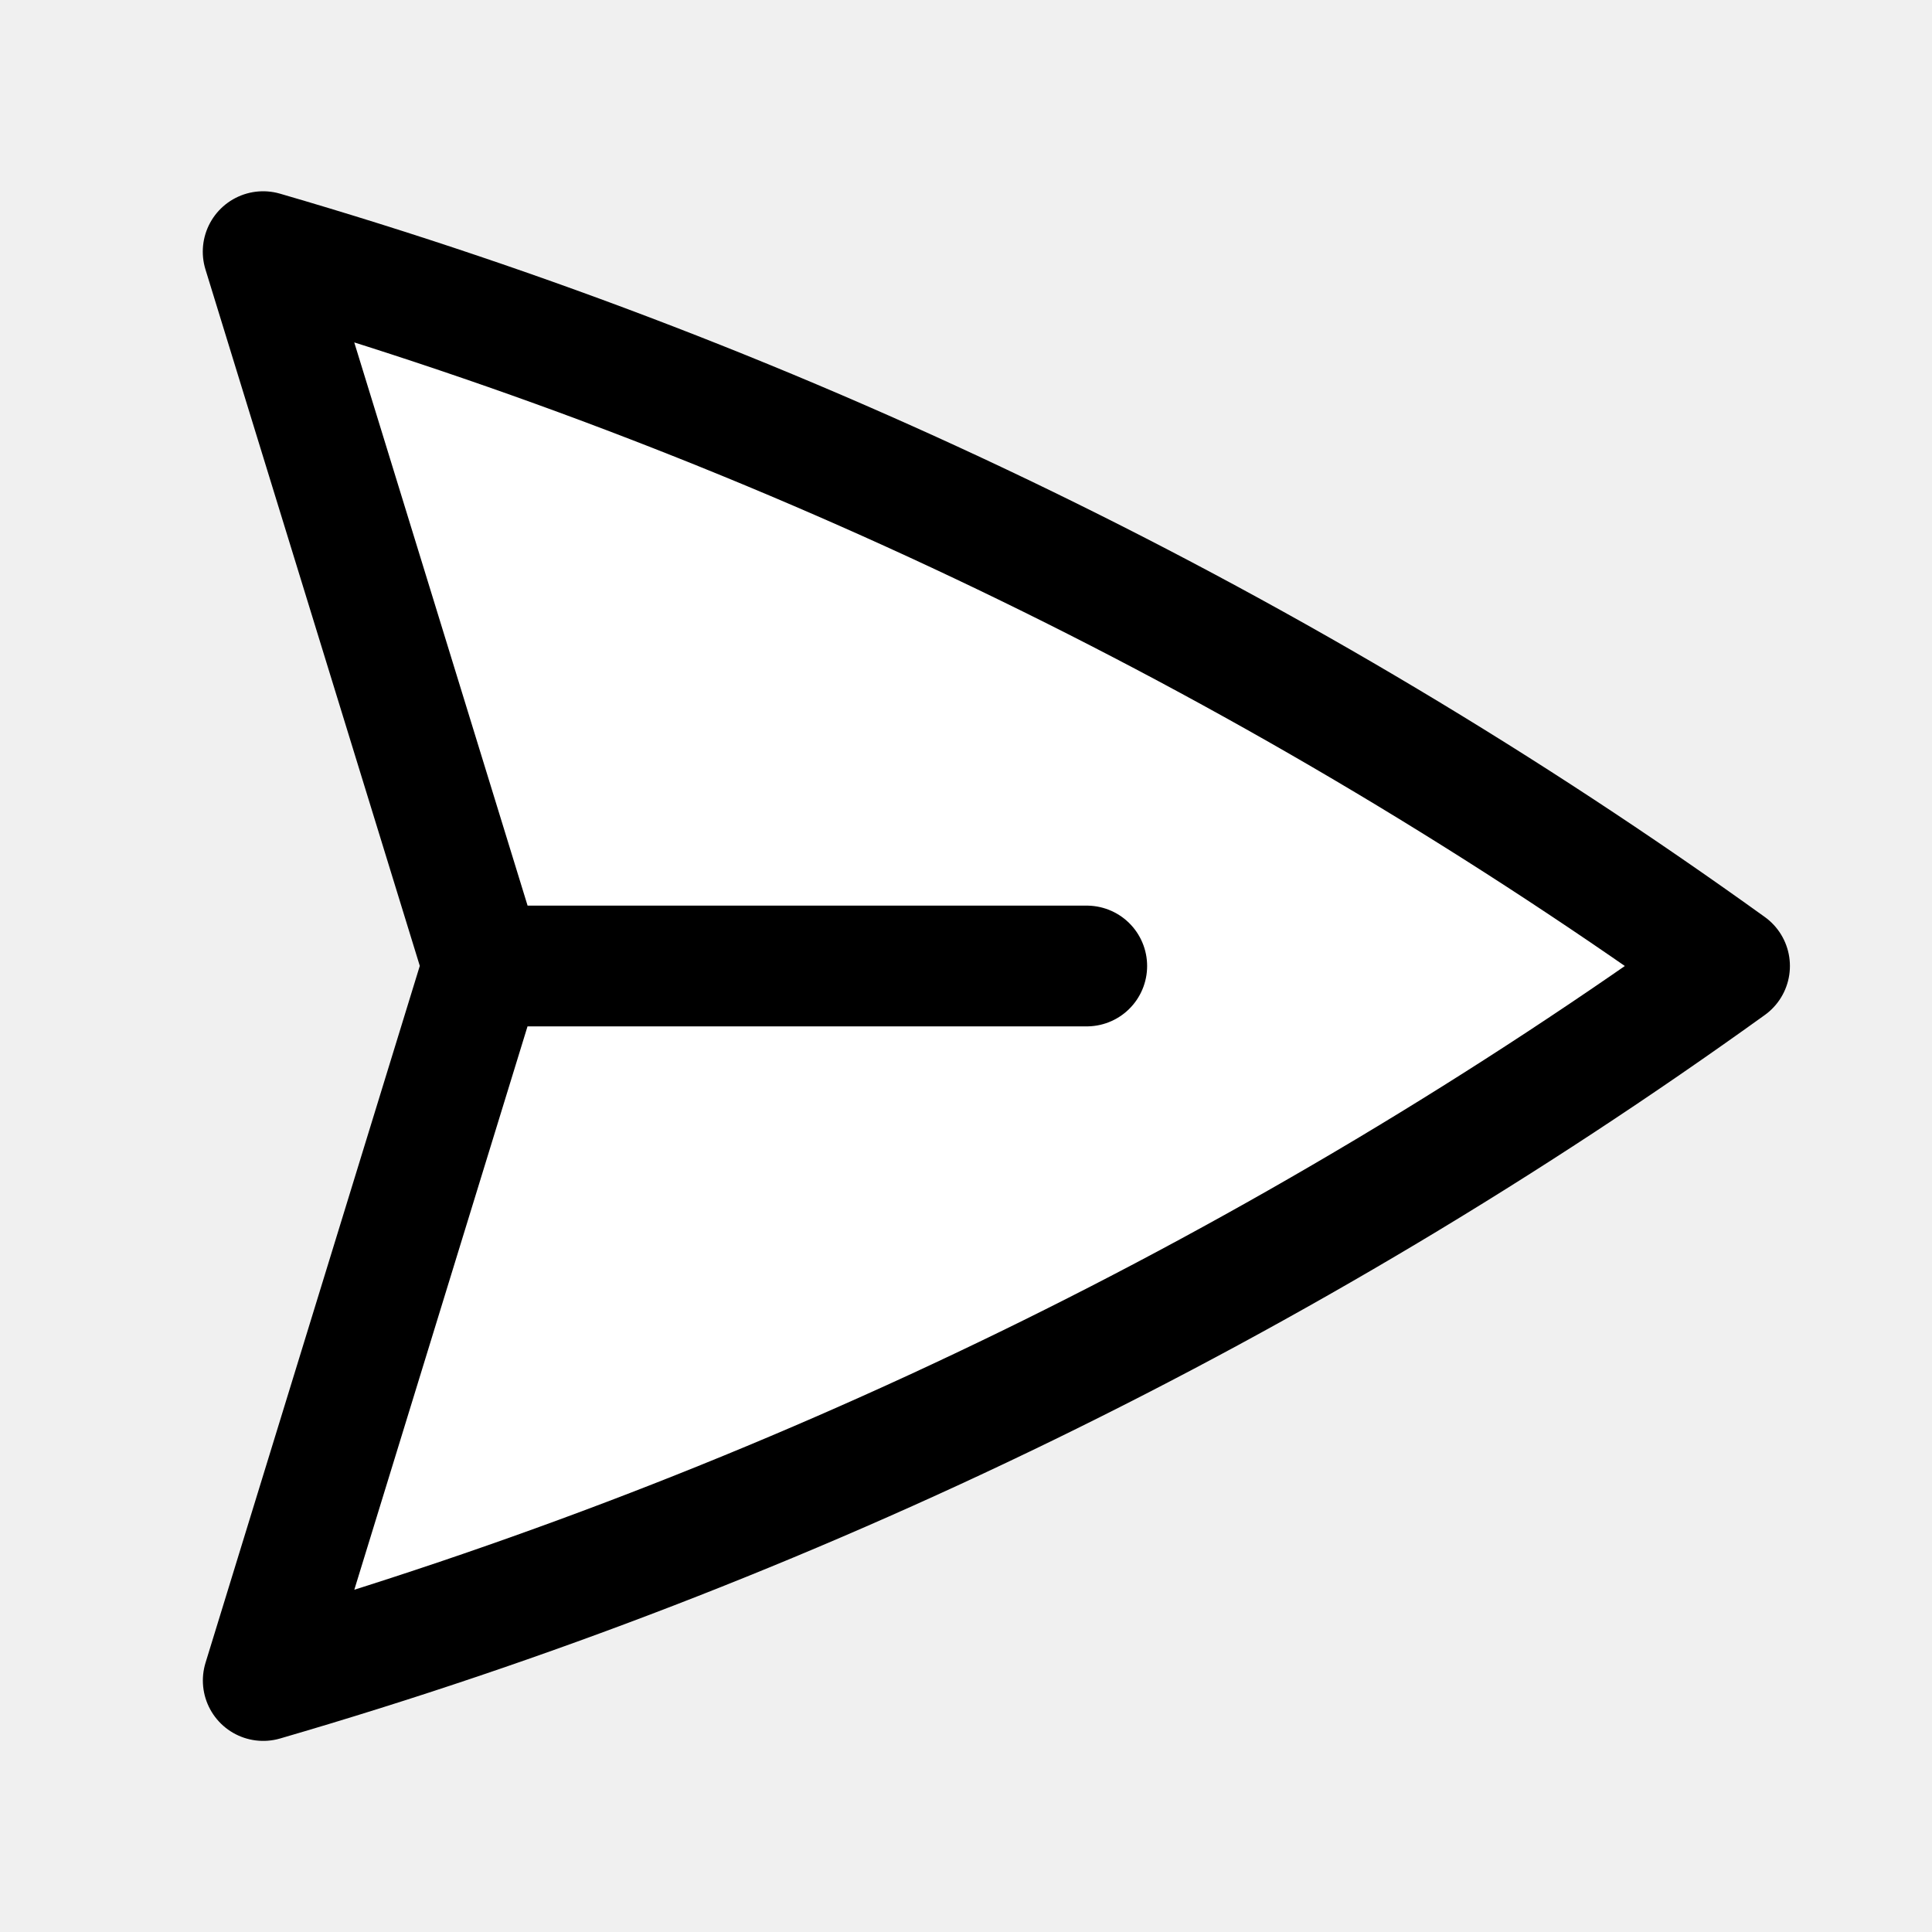
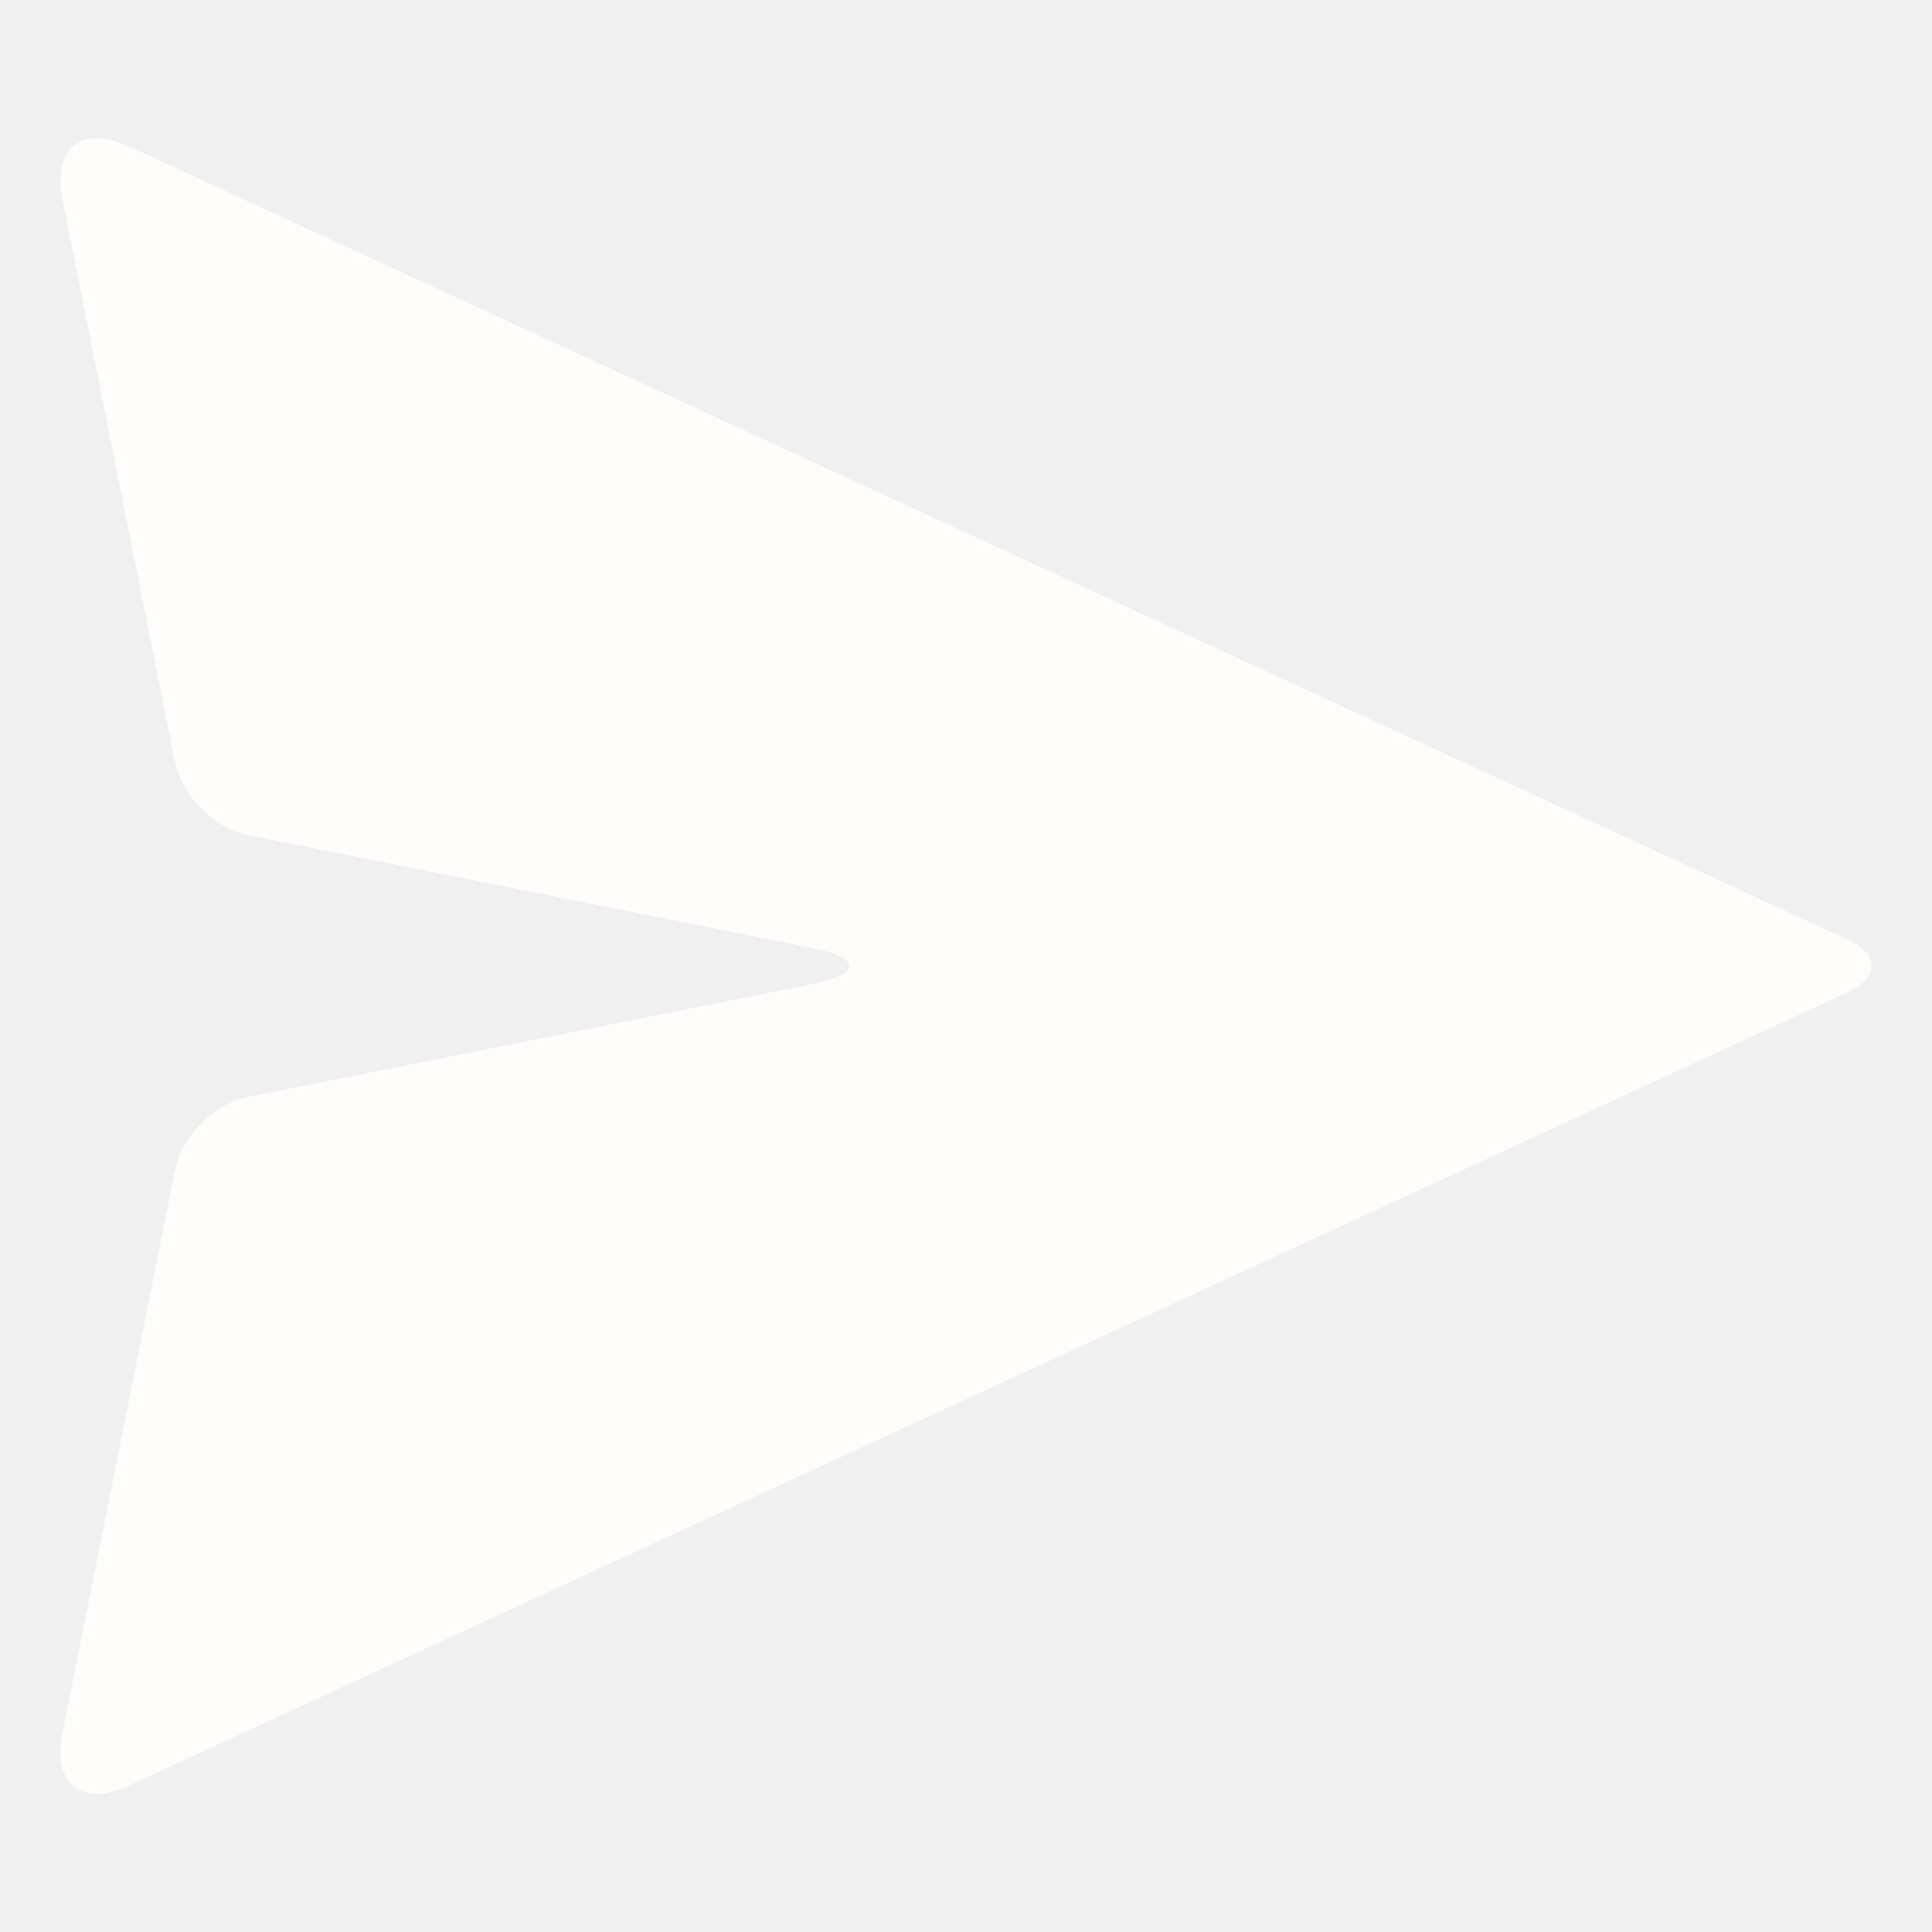
- <svg xmlns="http://www.w3.org/2000/svg" fill="#ffffff" viewBox="0 0 24 24" stroke-width="1.5" stroke="currentColor" class="w-6 h-6">
-   <path stroke-linecap="round" stroke-linejoin="round" d="M6 12L3.269 3.126A59.768 59.768 0 0121.485 12 59.77 59.77 0 013.27 20.876L5.999 12zm0 0h7.5" />
+ <svg xmlns="http://www.w3.org/2000/svg" id="SvgjsSvg1042" width="288" height="288" version="1.1">
+   <defs id="SvgjsDefs1043" />
+   <g id="SvgjsG1044">
+     <svg viewBox="0 0 64 64" style="isolation:isolate" width="288" height="288">
+       <defs>
+         <clipPath id="a">
+           <rect width="64" height="64" fill="#fffcfc" class="color000 svgShape" />
+         </clipPath>
+       </defs>
+       <g clip-path="url(#a)" fill="#fffcfc" class="color000 svgShape">
+         <path d=" M 8.216 36.338 L 26.885 32.604 C 28.552 32.271 28.552 31.729 26.885 31.396 L 8.216 27.662 C 7.104 27.44 6.021 26.356 5.799 25.245 L 2.065 6.576 C 1.731 4.908 2.714 4.133 4.259 4.846 L 61.228 31.139 C 62.257 31.614 62.257 32.386 61.228 32.861 L 4.259 59.154 C 2.714 59.867 1.731 59.092 2.065 57.424 L 5.799 38.755 C 6.021 37.644 7.104 36.56 8.216 36.338 Z " fill="#fffcfc" class="color000 svgShape" />
+       </g>
+     </svg>
+   </g>
</svg>
